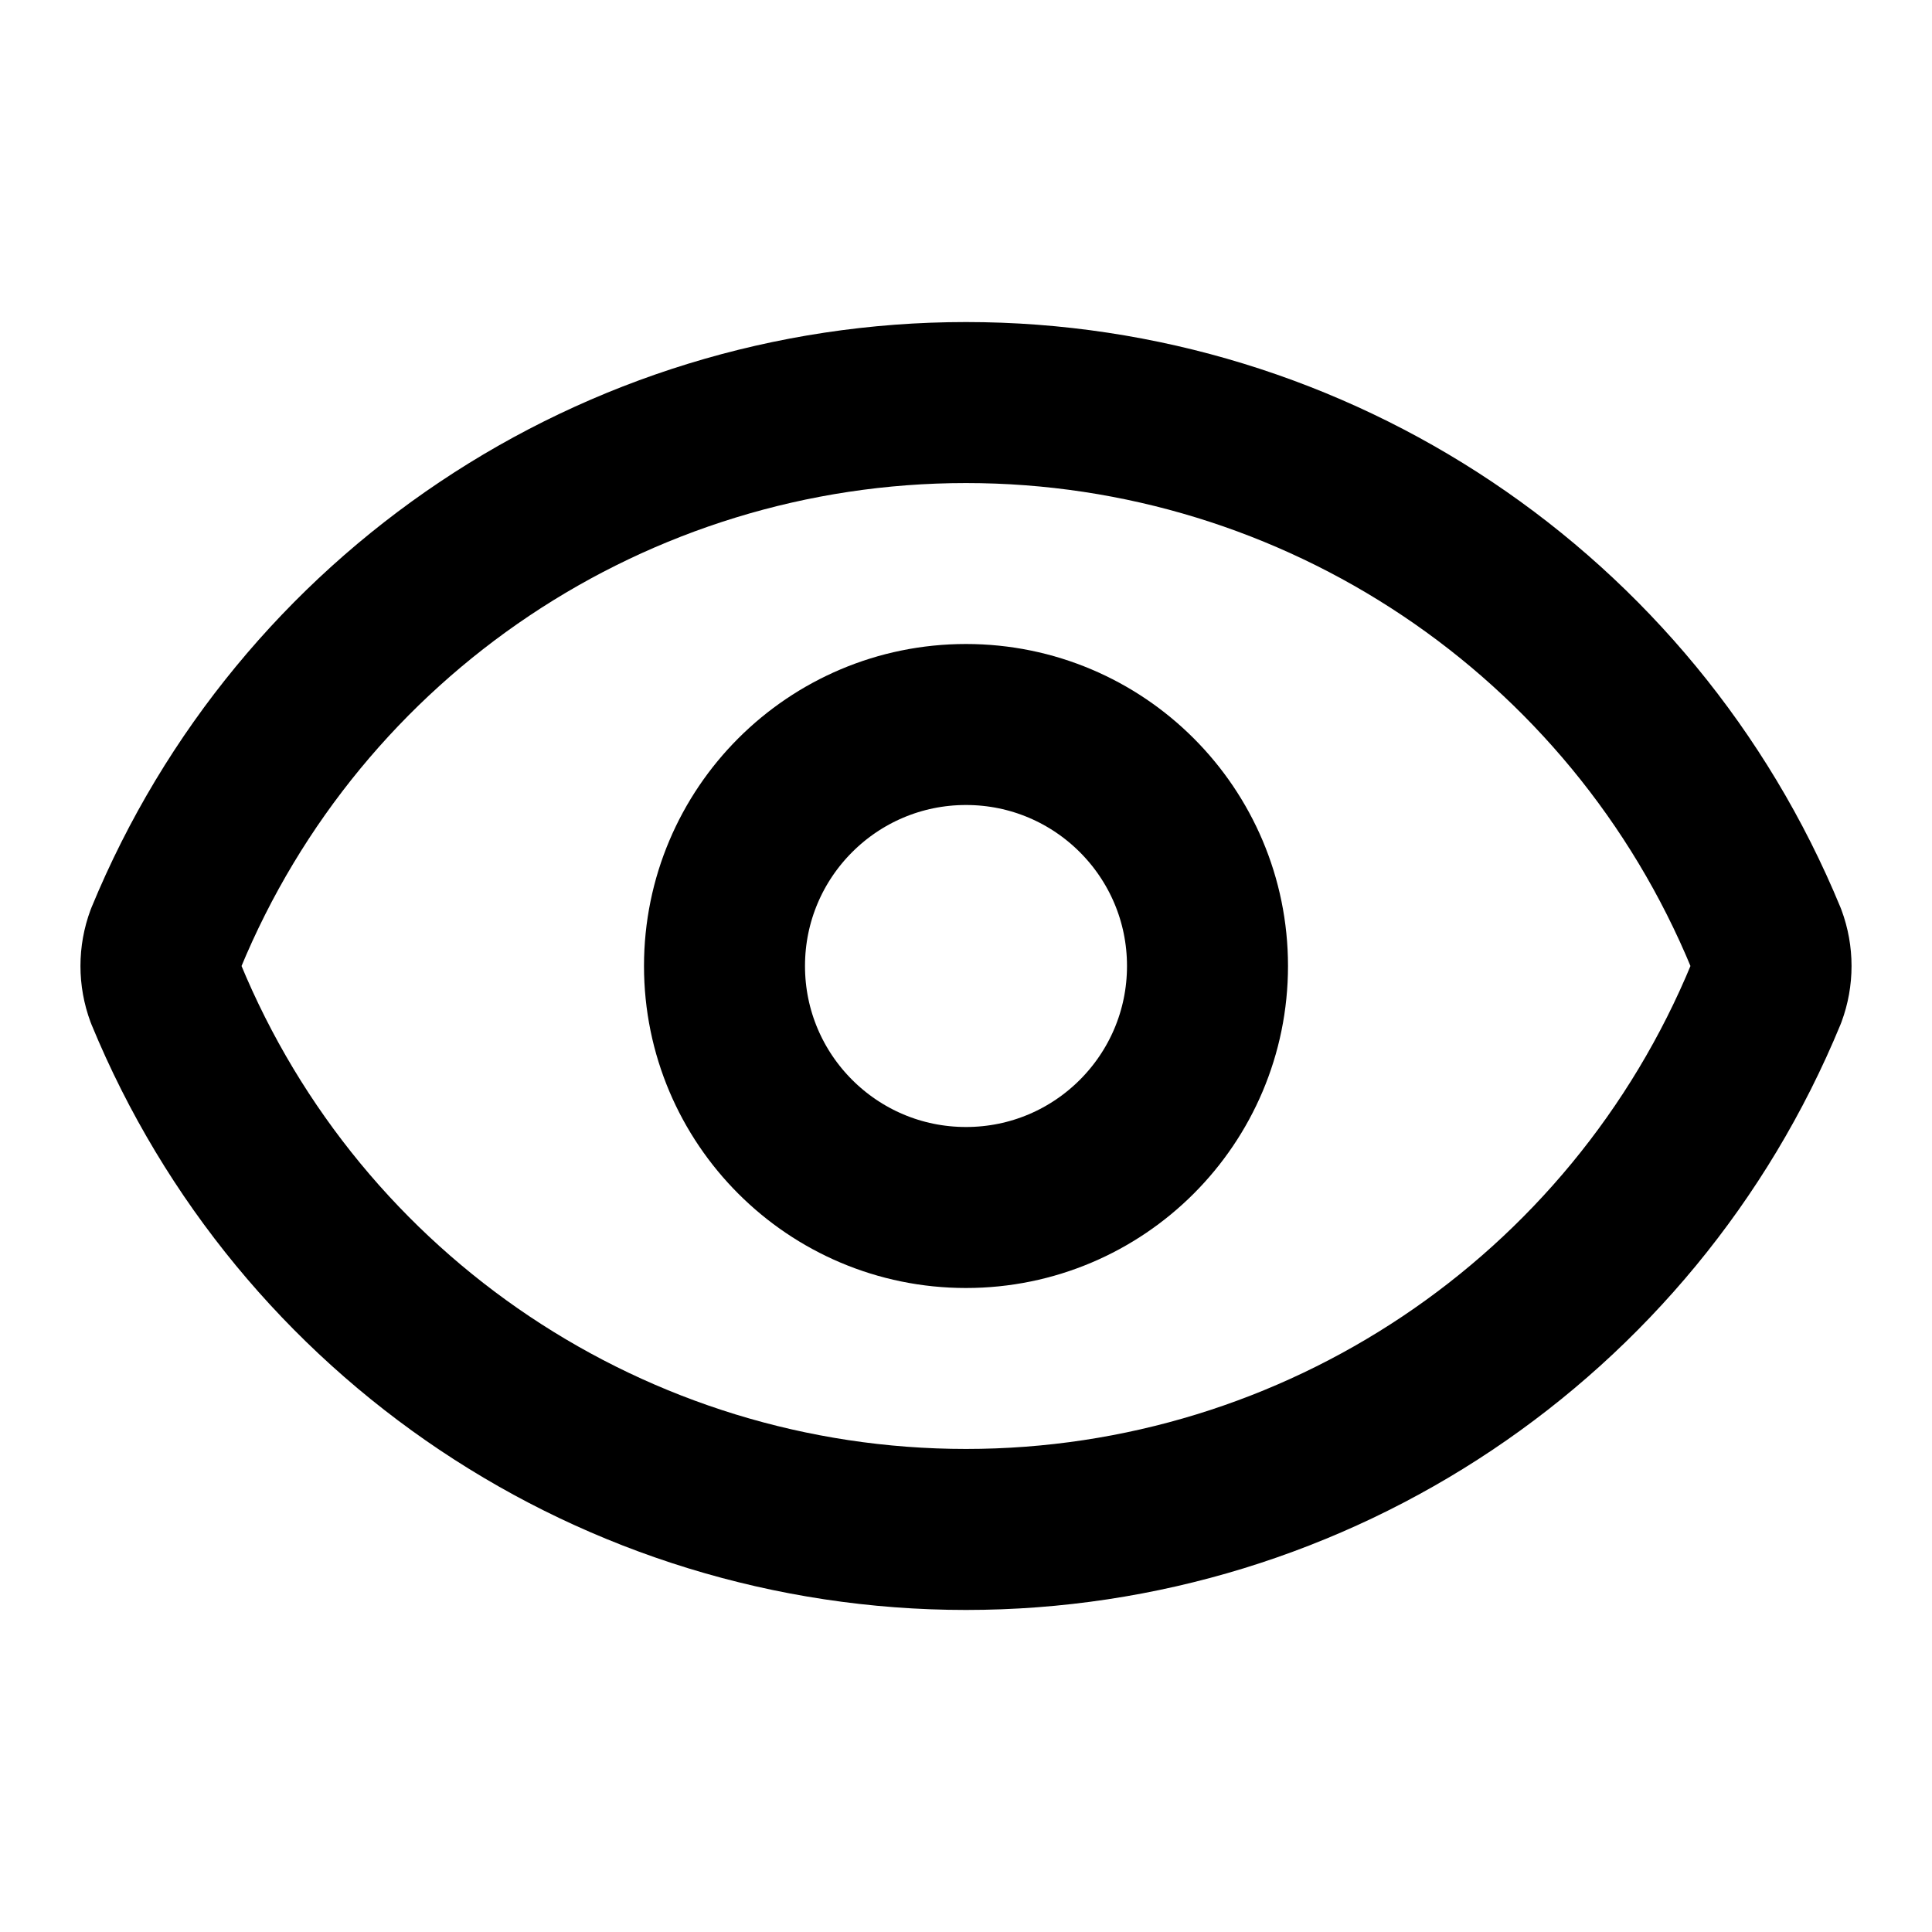
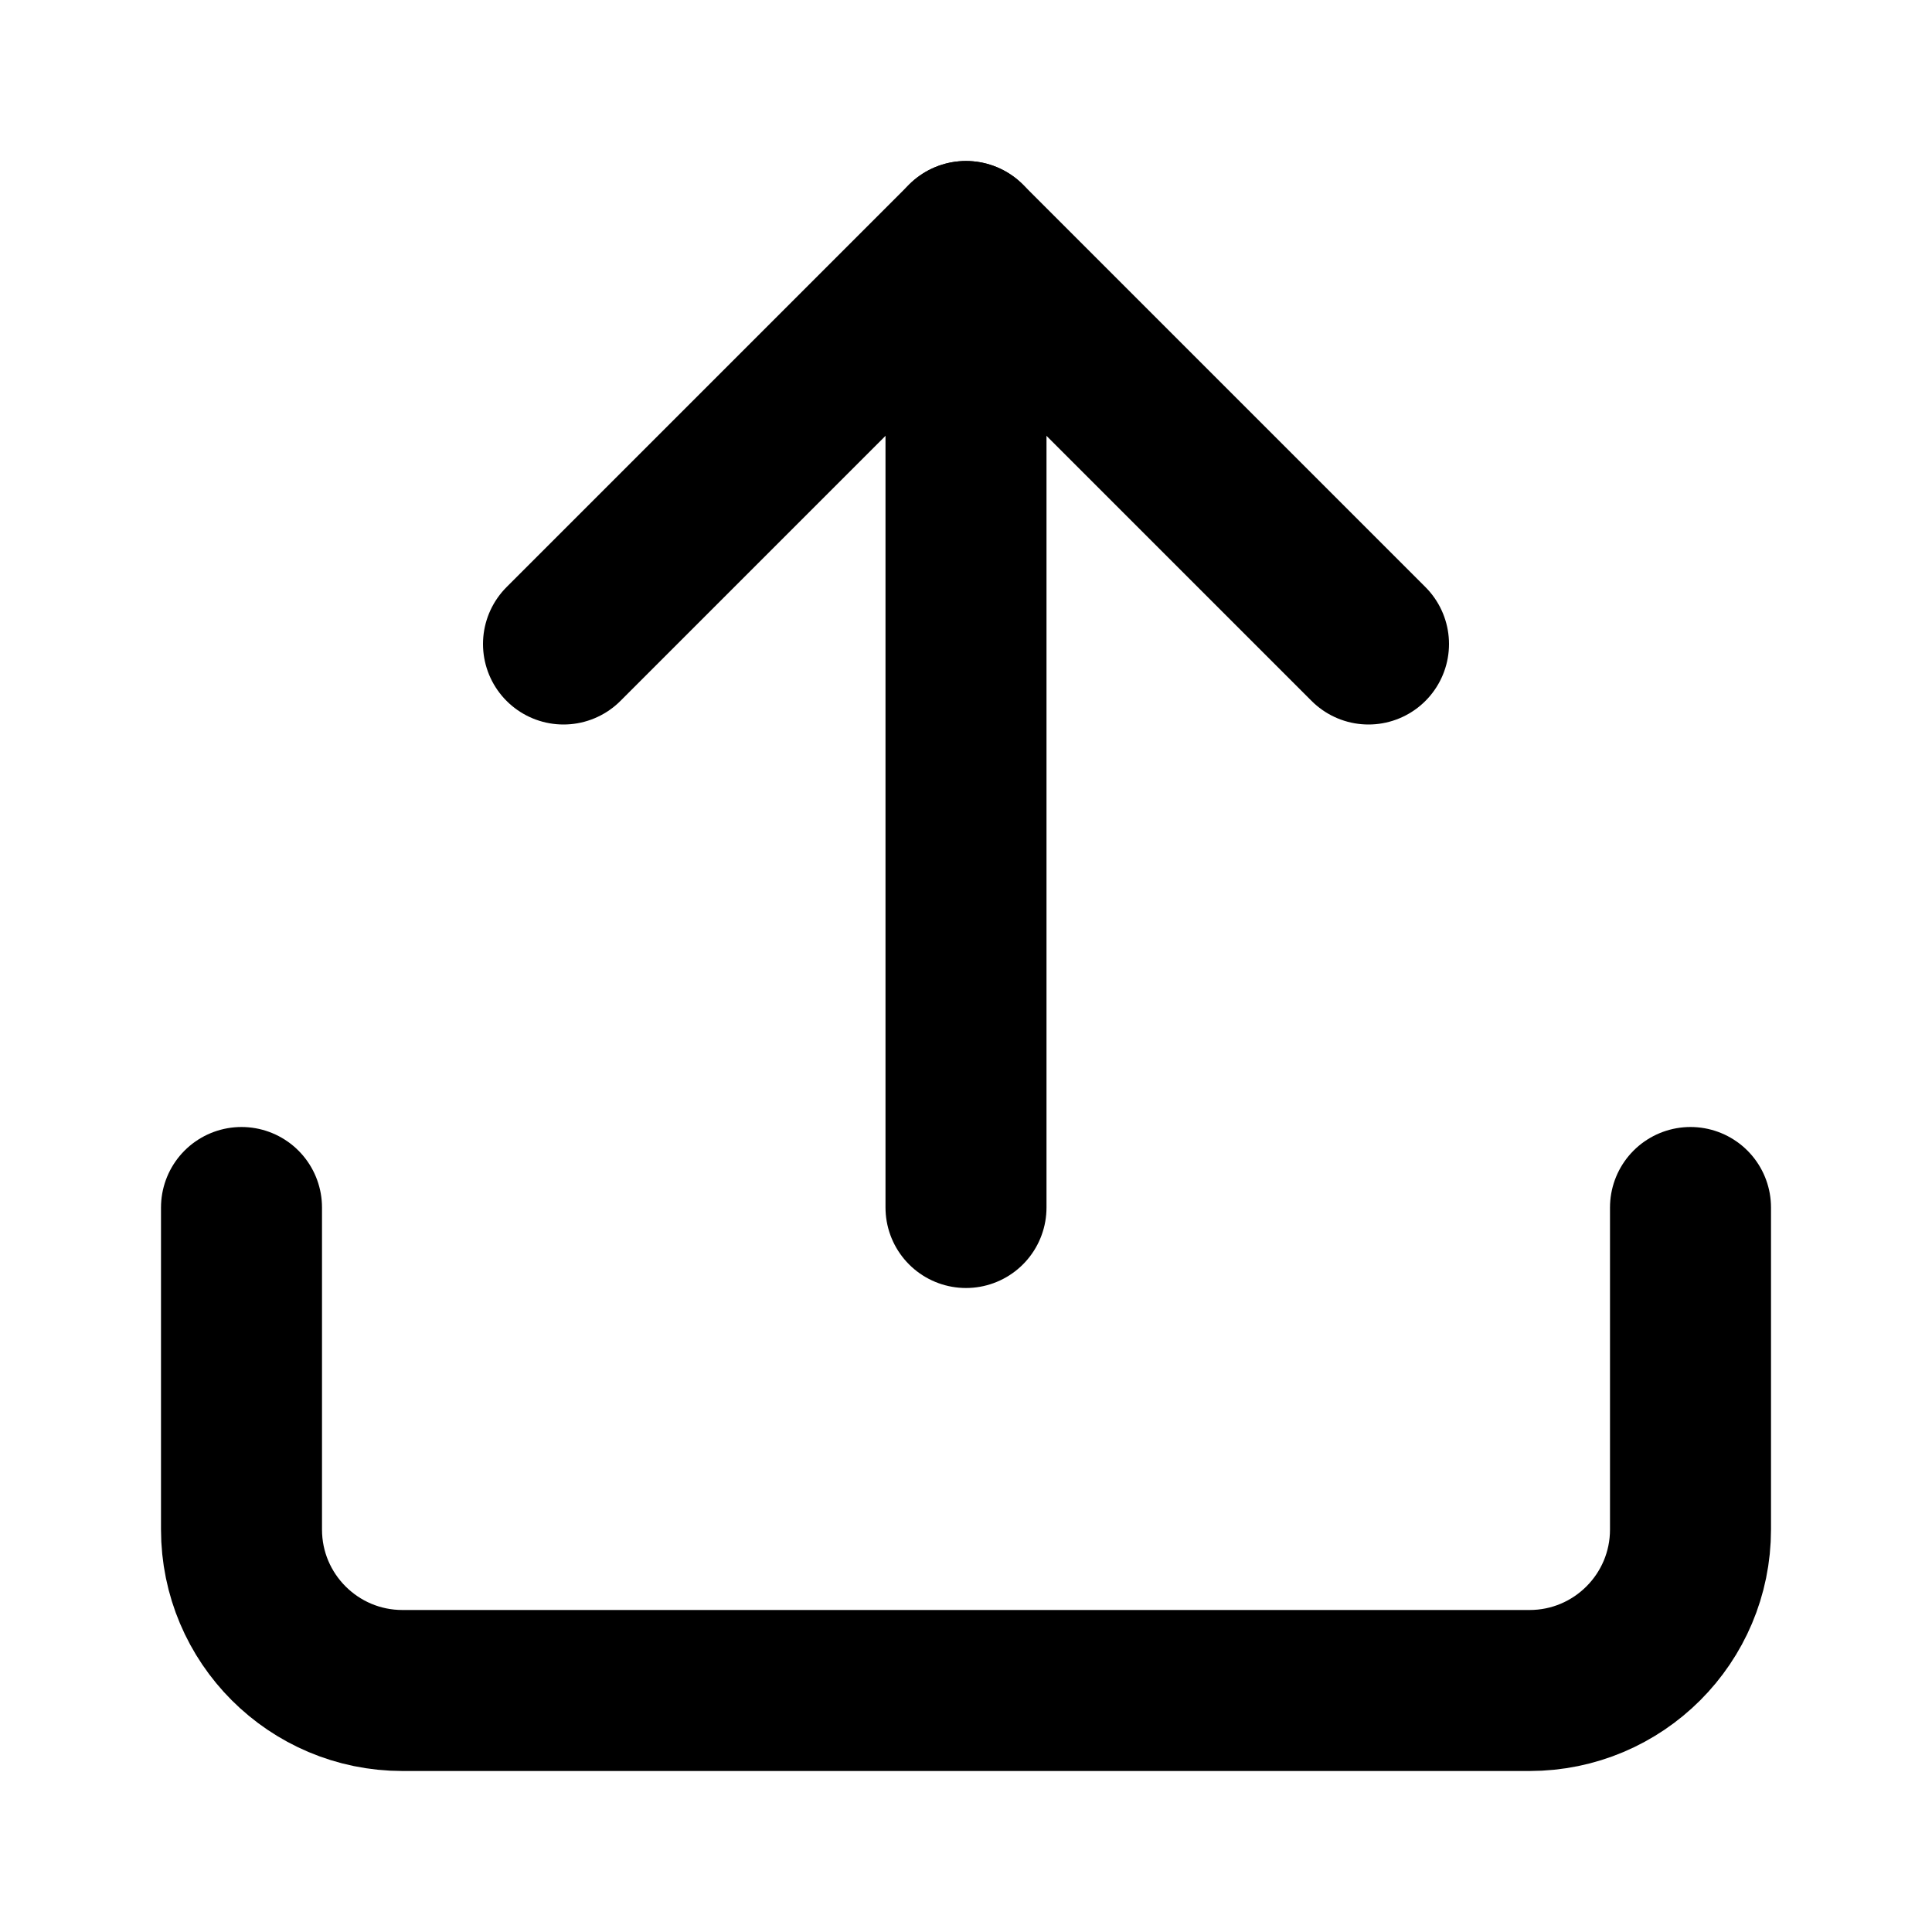
- <svg xmlns="http://www.w3.org/2000/svg" class="lucide lucide-eye" width="24" height="24" viewBox="0 0 24 24" fill="none" stroke="currentColor" stroke-width="2" stroke-linecap="round" stroke-linejoin="round">
-   <path d="M2.062 12.348a1 1 0 0 1 0-.696 10.75 10.75 0 0 1 19.876 0 1 1 0 0 1 0 .696 10.75 10.75 0 0 1-19.876 0" />
-   <circle cx="12" cy="12" r="3" />
+ <svg xmlns="http://www.w3.org/2000/svg" class="lucide lucide-upload" width="24" height="24" viewBox="0 0 24 24" fill="none" stroke="currentColor" stroke-width="2" stroke-linecap="round" stroke-linejoin="round">
+   <path d="M12 3v12" />
+   <path d="m17 8-5-5-5 5" />
+   <path d="M21 15v4a2 2 0 0 1-2 2H5a2 2 0 0 1-2-2v-4" />
</svg>
